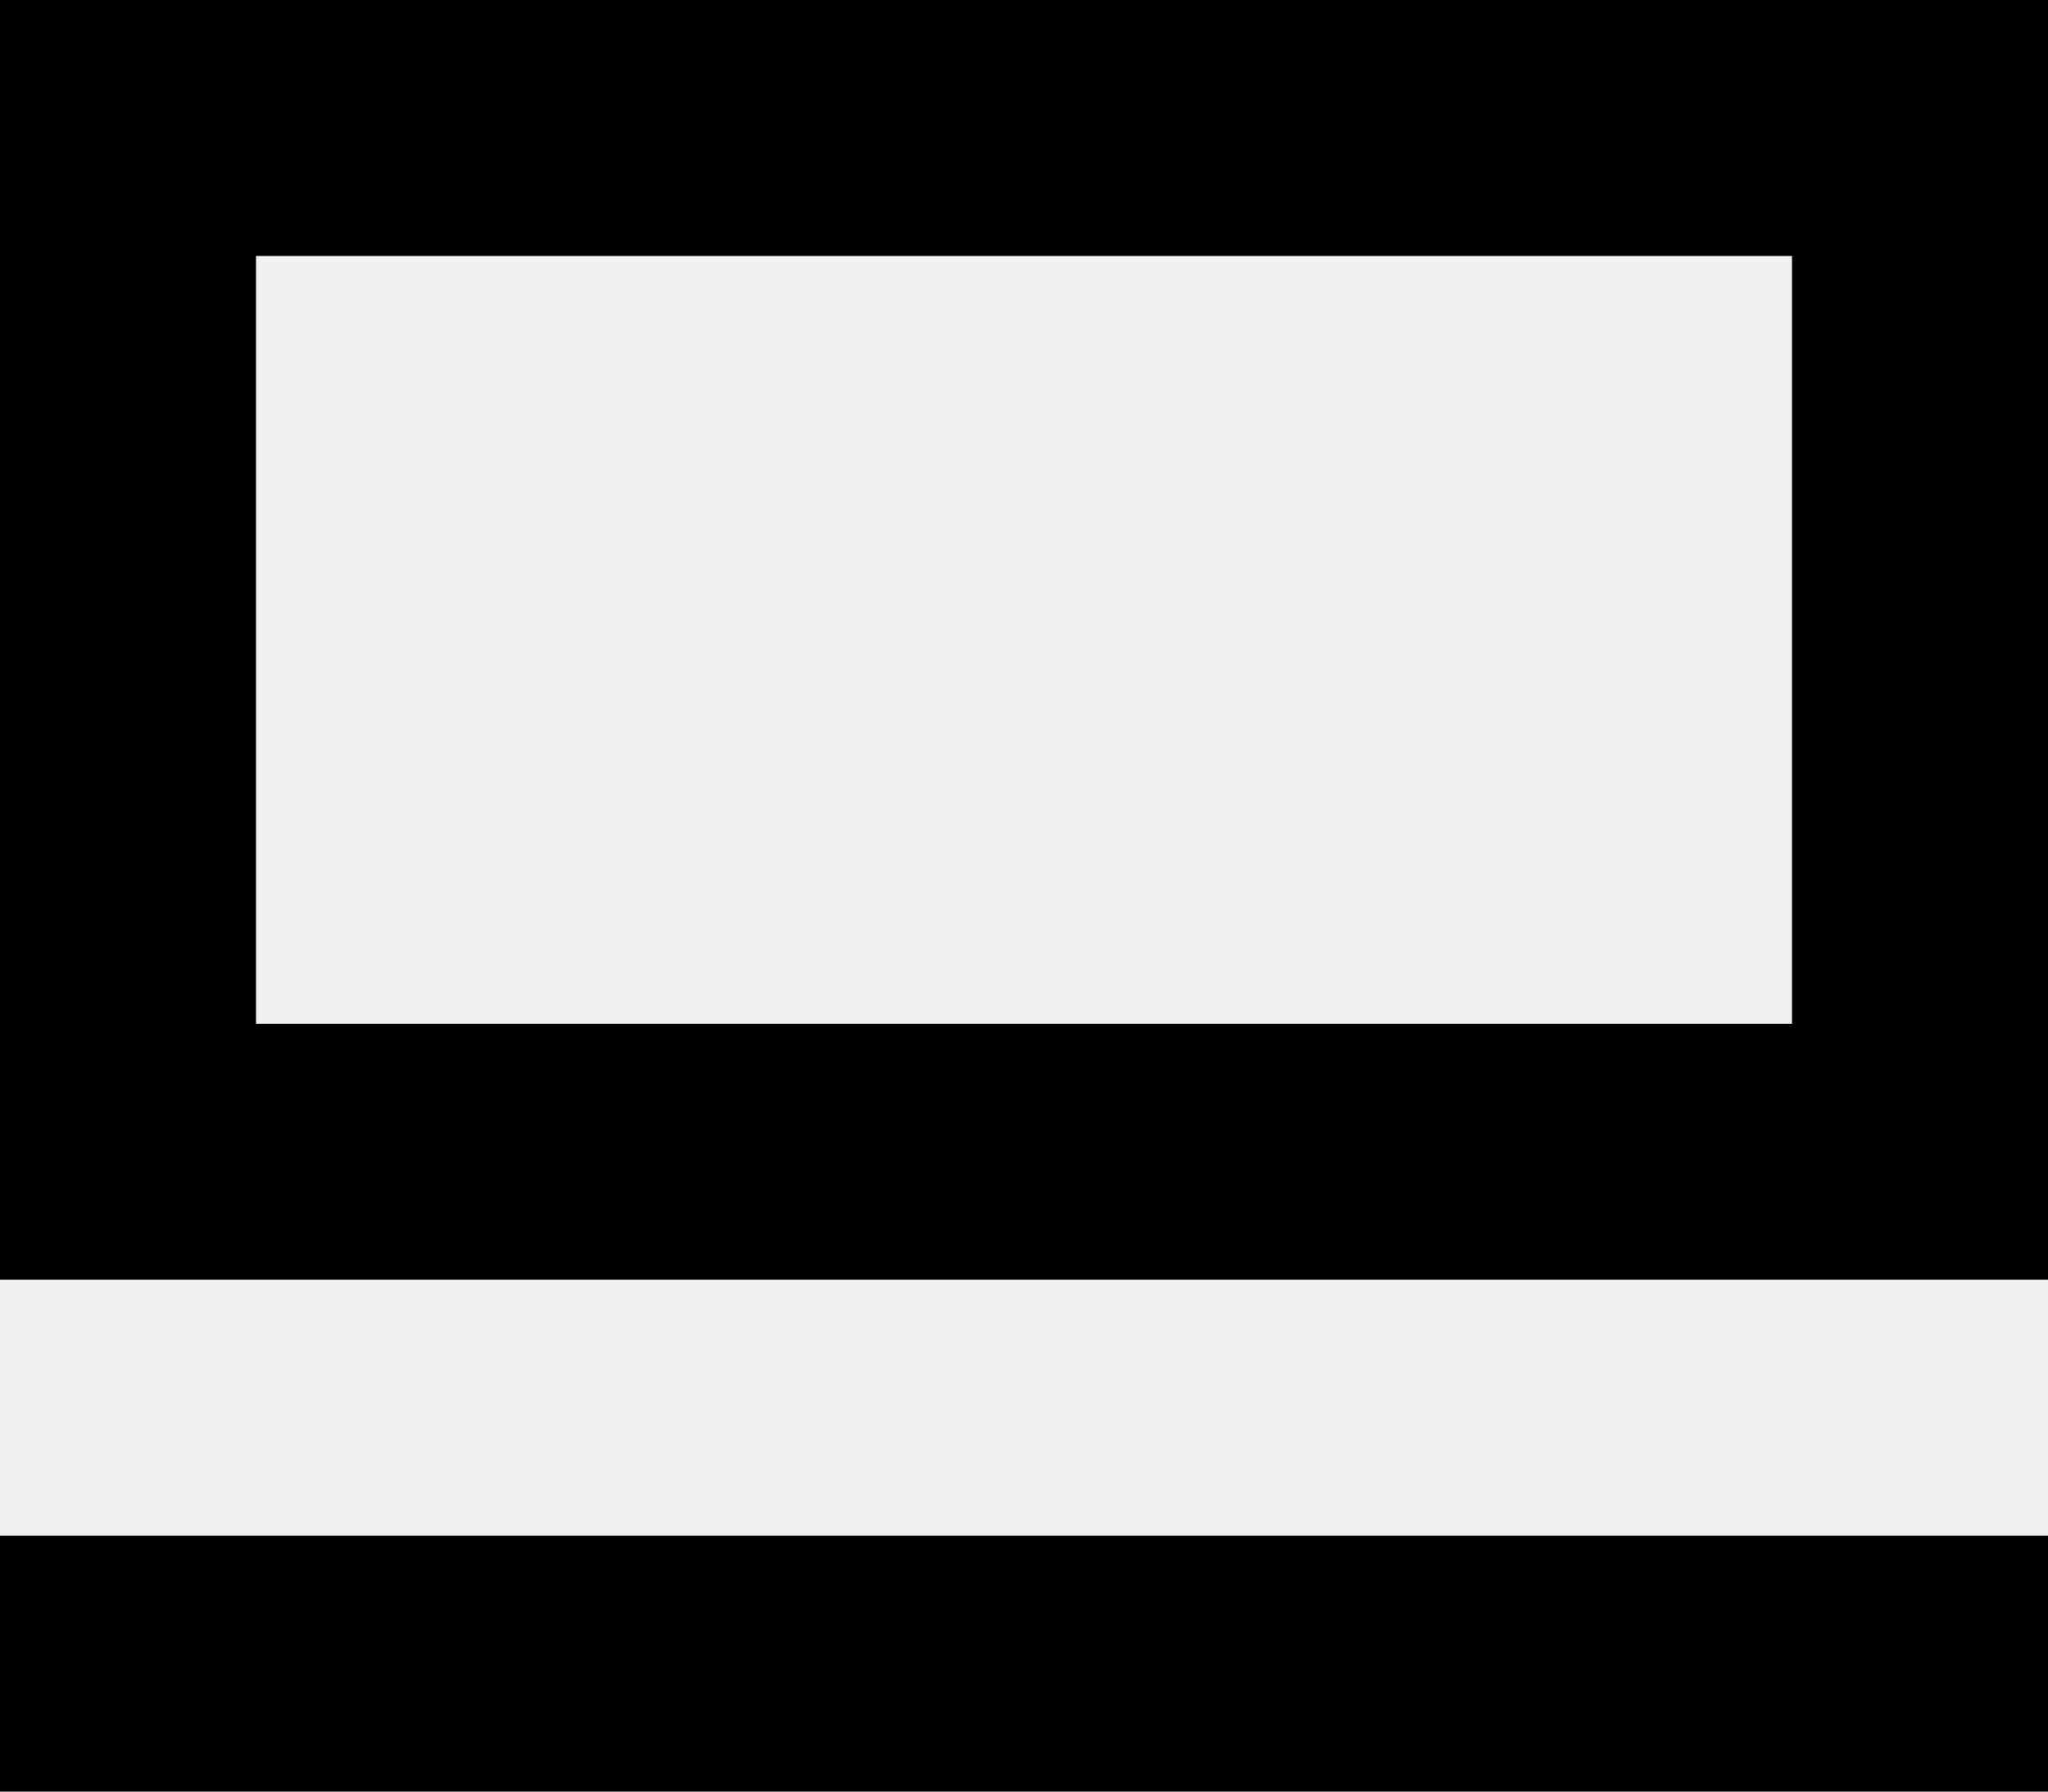
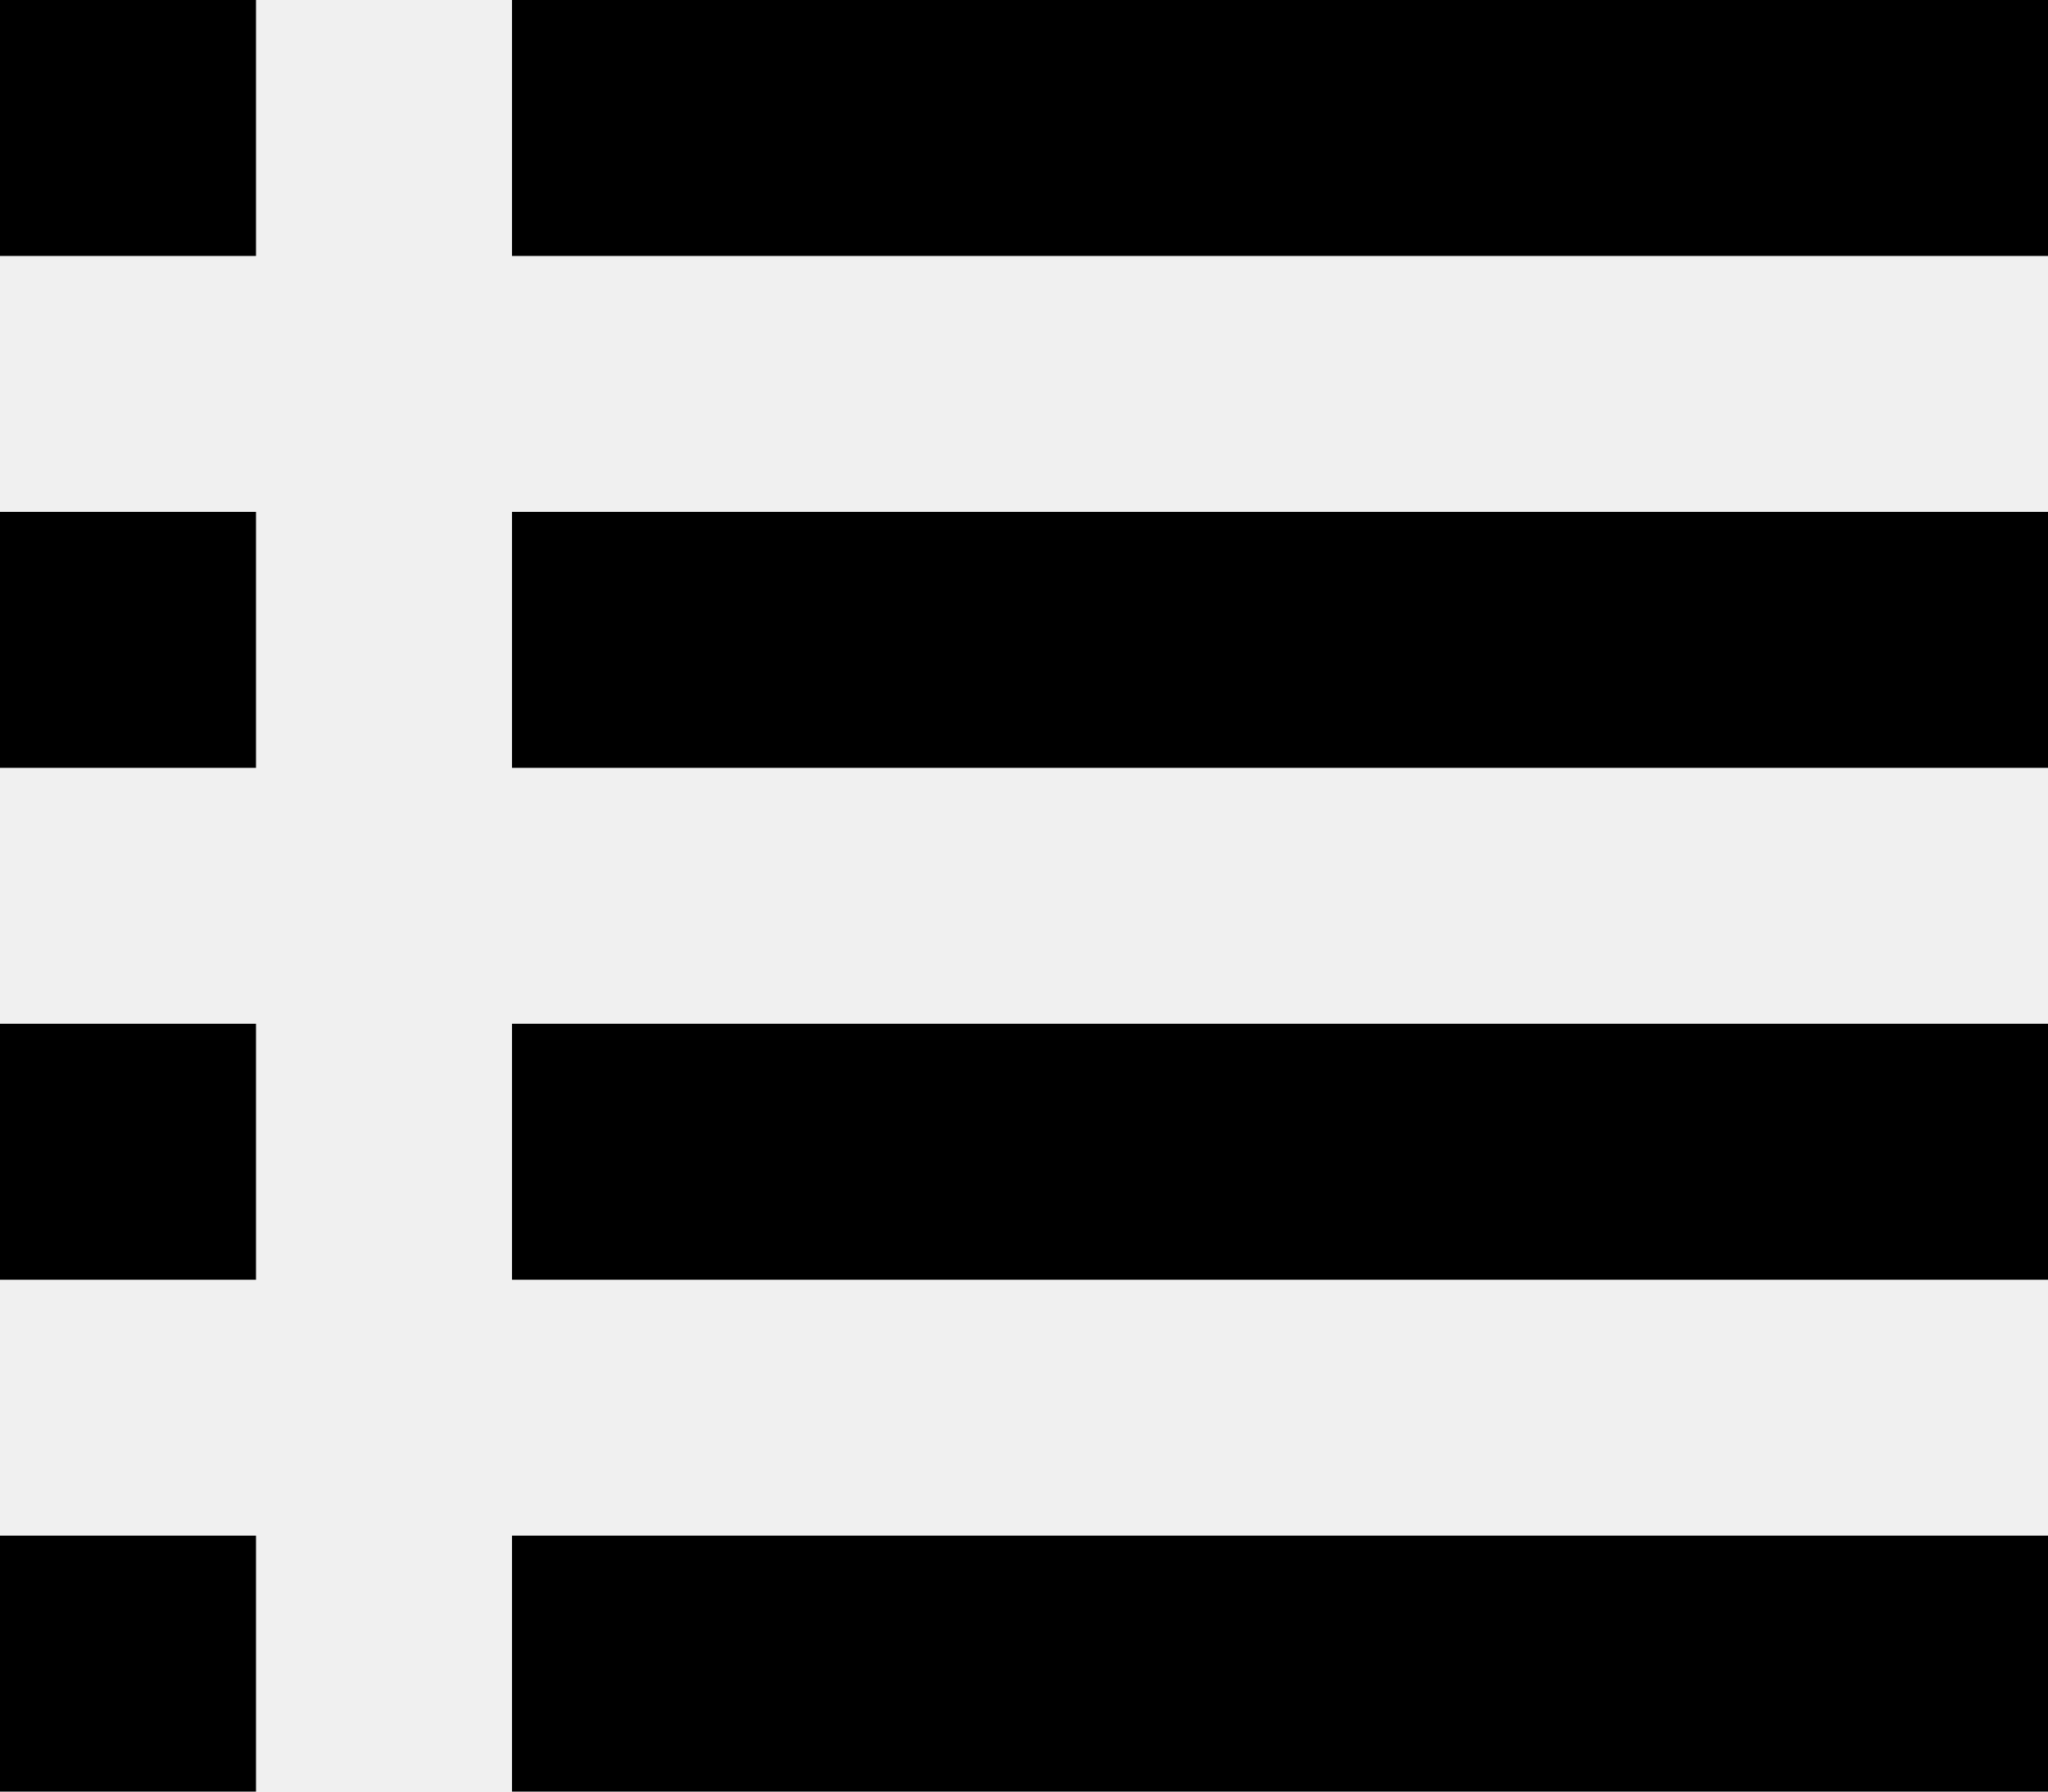
<svg xmlns="http://www.w3.org/2000/svg" width="16" height="14" fill="none">
-   <g fill="#000" clip-path="url(#a)">
-     <path d="M16 12H0v2h16v-2ZM14 2v6H2V2h12Zm2-2H0v10h16V0Z" />
-   </g>
-   <defs>
-     <clipPath id="a">
-       <path fill="#fff" d="M0 0h16v14H0z" />
-     </clipPath>
-   </defs>
+   <path fill="#000" d="M2 0H0v2h2V0Zm14 0H4v2h12V0ZM2 4H0v2h2V4Zm14 0H4v2h12V4ZM2 8H0v2h2V8Zm14 0H4v2h12V8ZM2 12H0v2h2v-2Zm14 0H4v2h12v-2Z" />
</svg>
